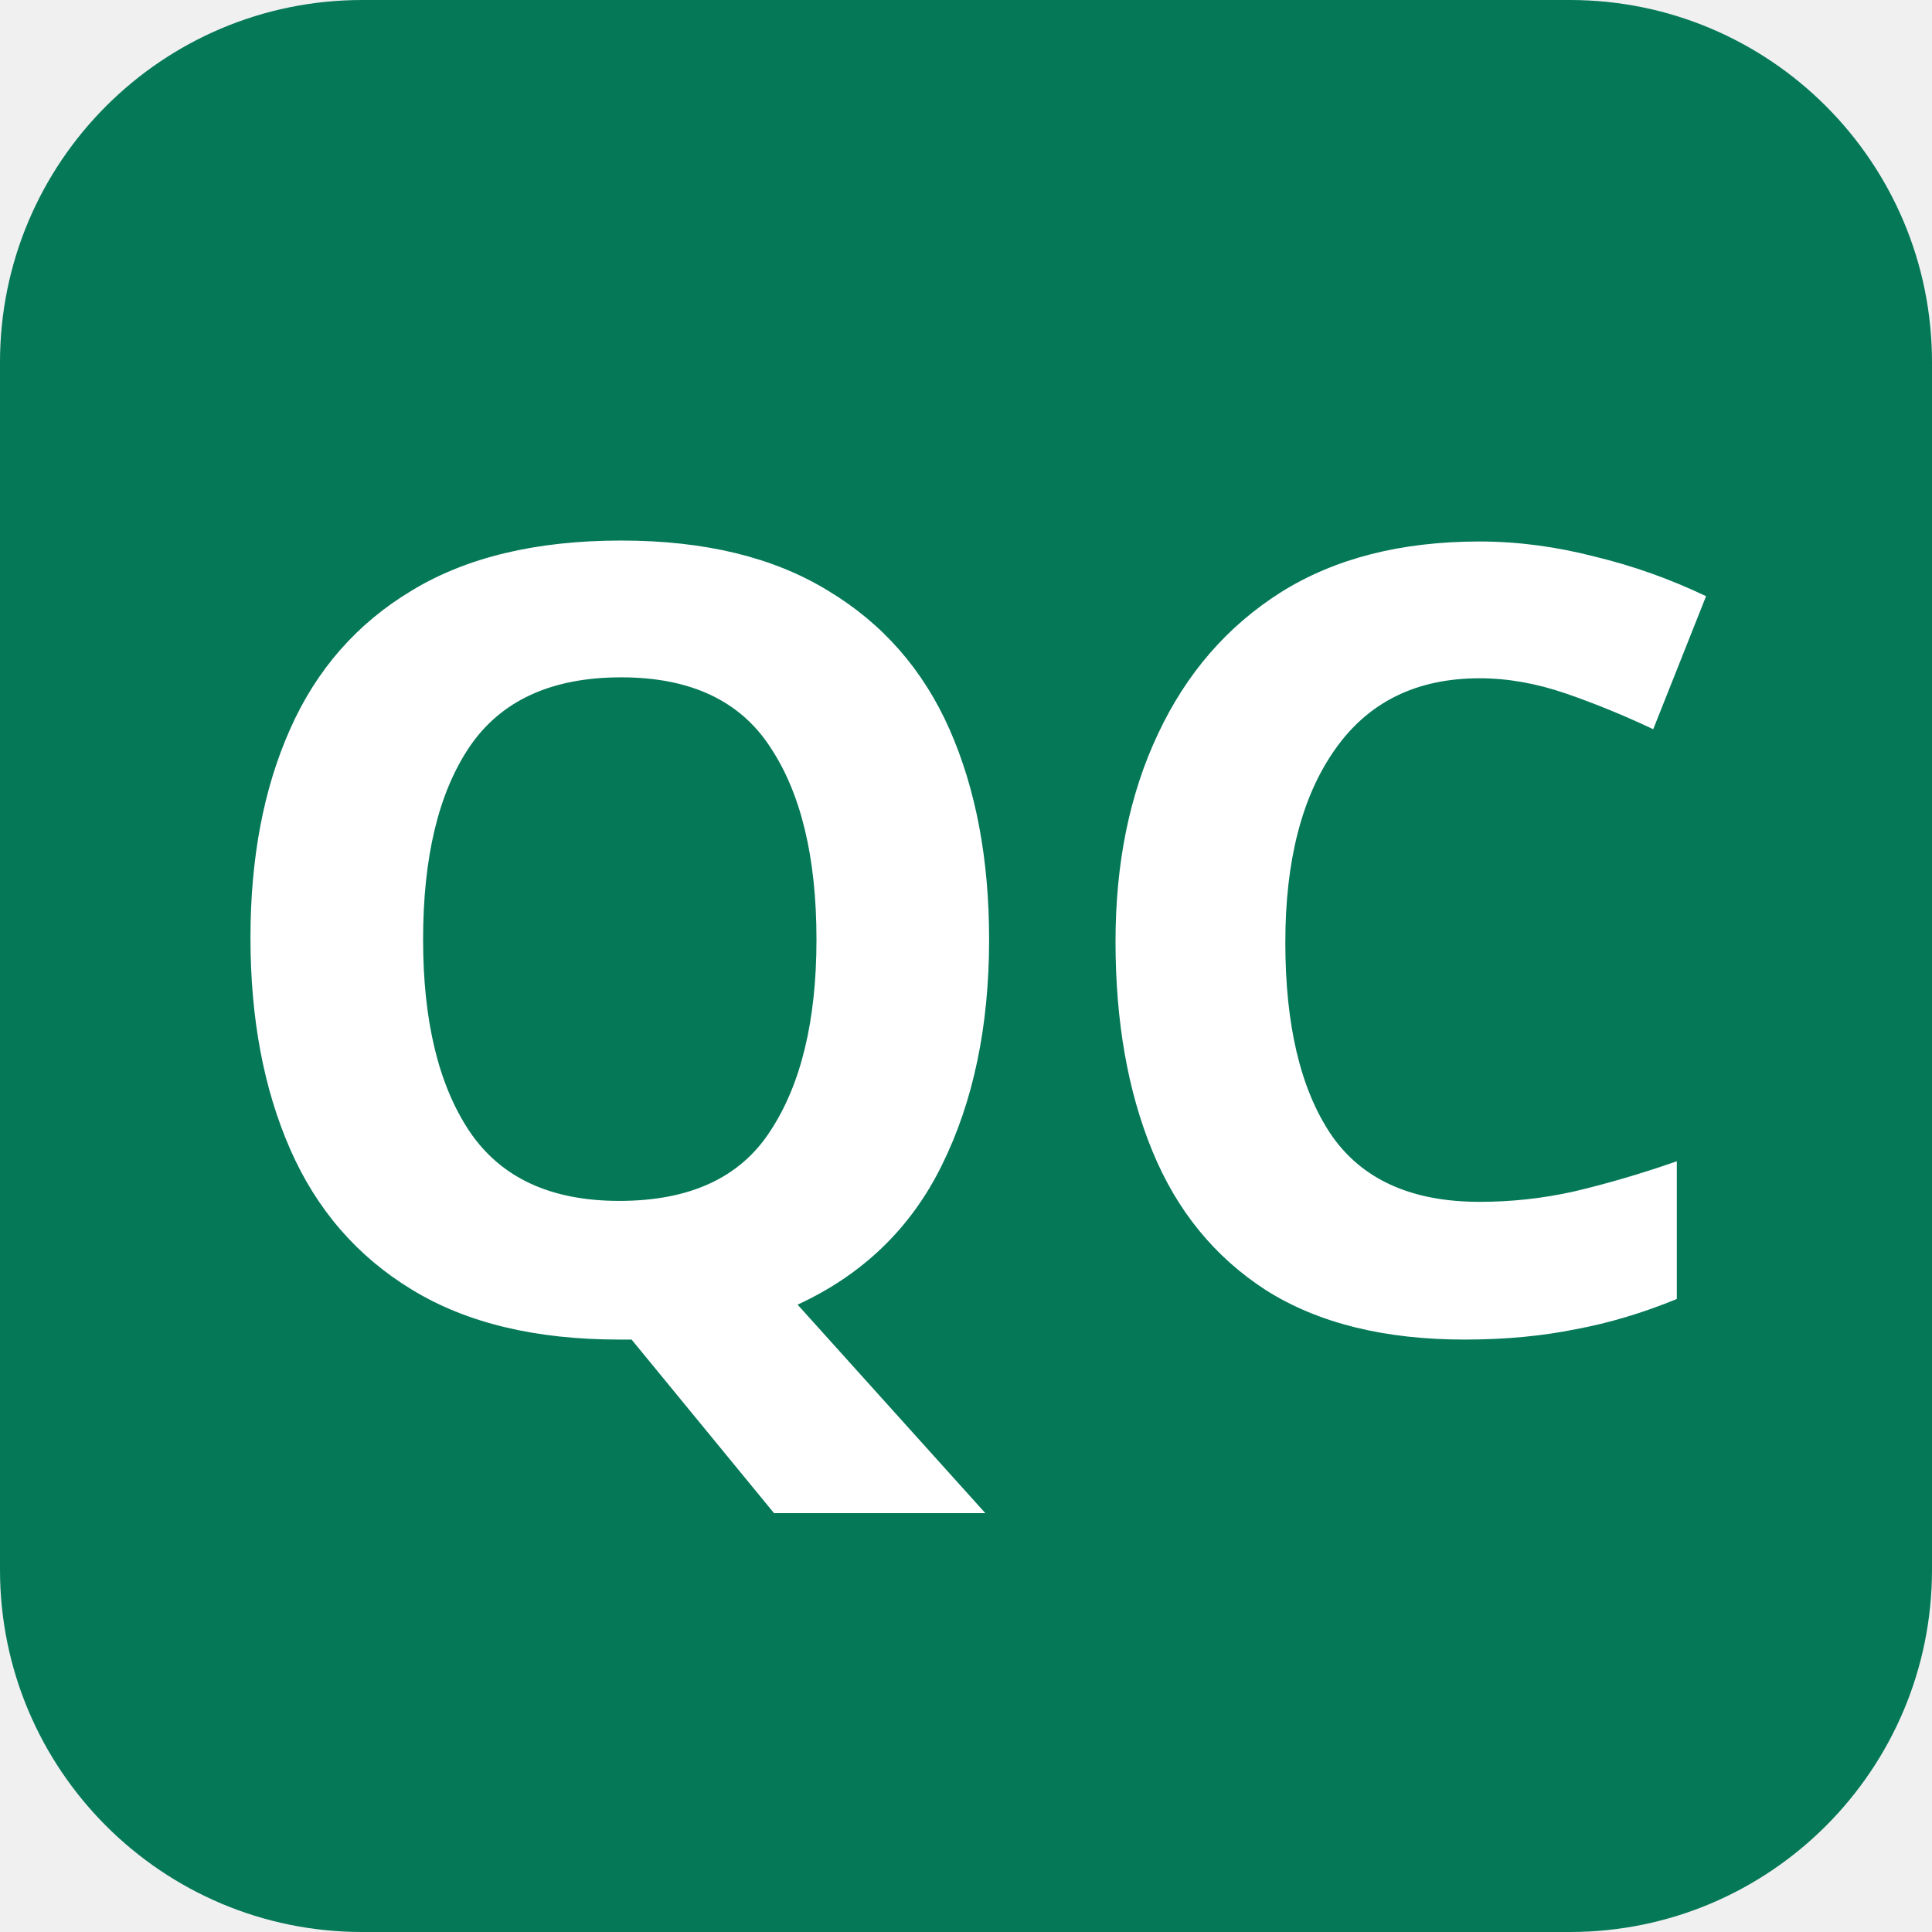
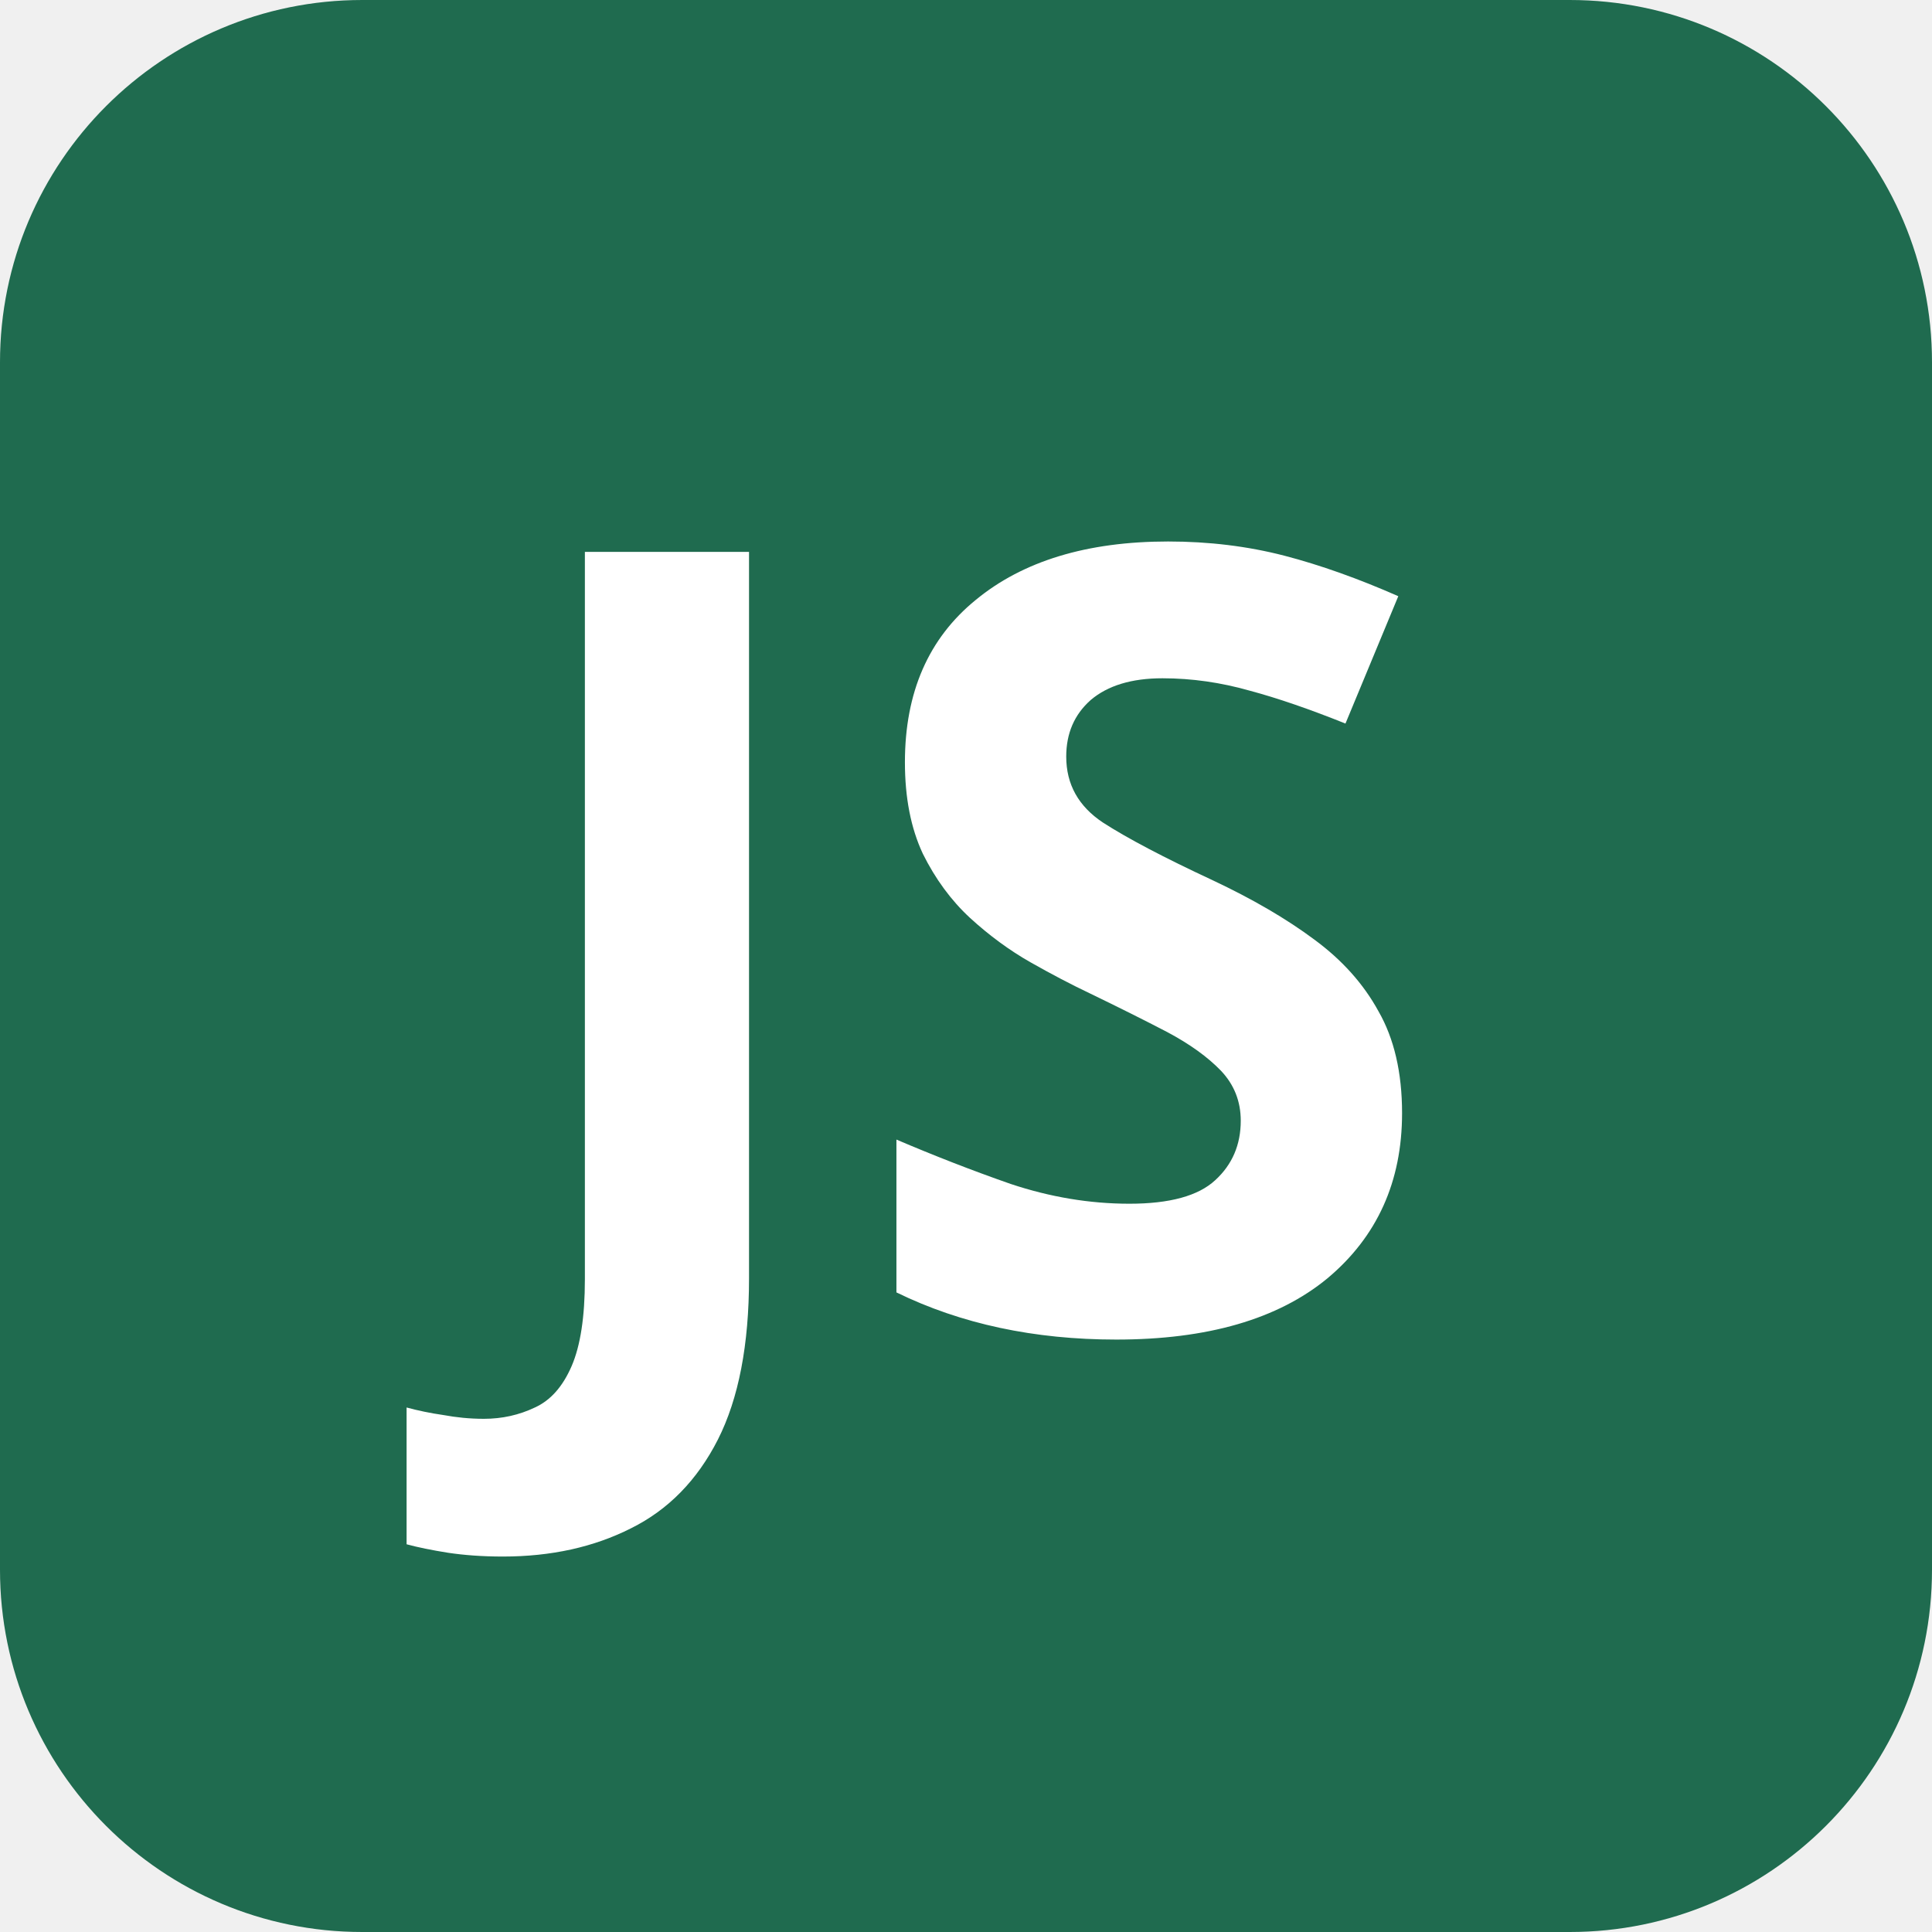
<svg xmlns="http://www.w3.org/2000/svg" viewBox="0 0 32 32">
-   <rect width="32" height="32" rx="6" fill="#047857" />
-   <text x="16" y="22" font-family="system-ui, sans-serif" font-size="18" font-weight="800" fill="white" text-anchor="middle">QC</text>
+   <rect width="32" height="32" rx="6" fill="#1F6B4F" />
+   <text x="16" y="22" font-family="system-ui, sans-serif" font-size="18" font-weight="800" fill="white" text-anchor="middle">JS</text>
</svg>
